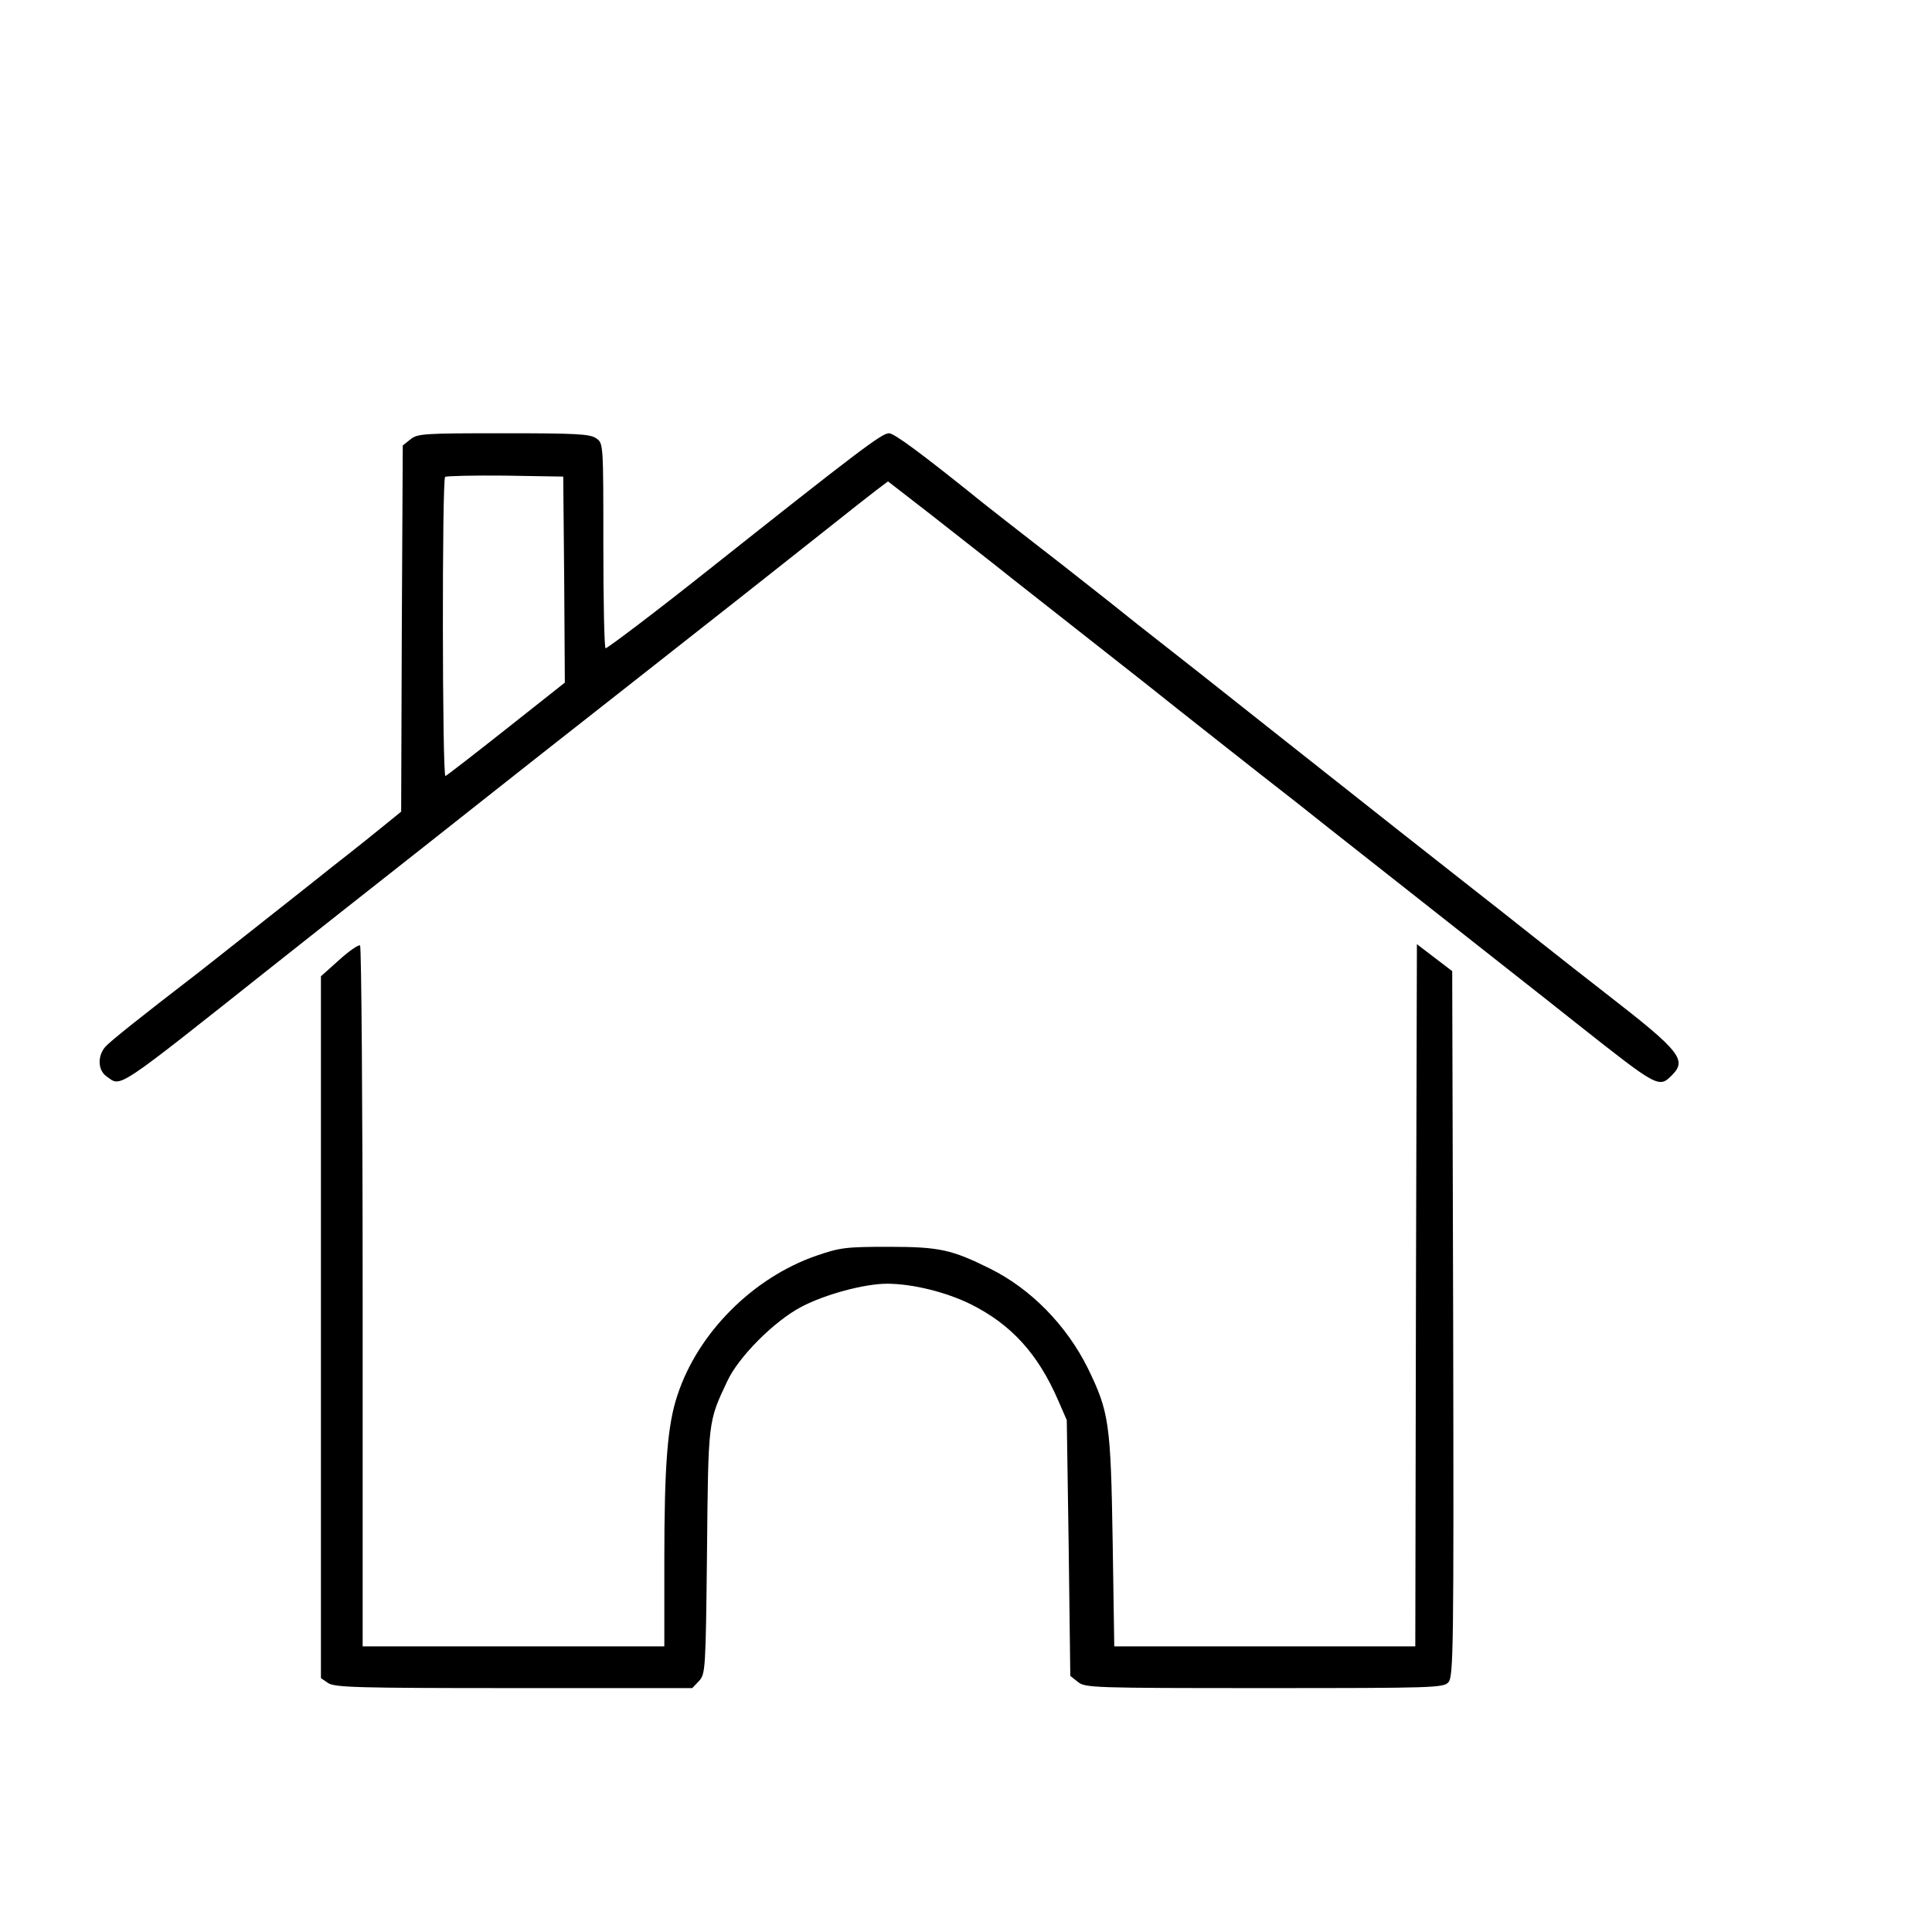
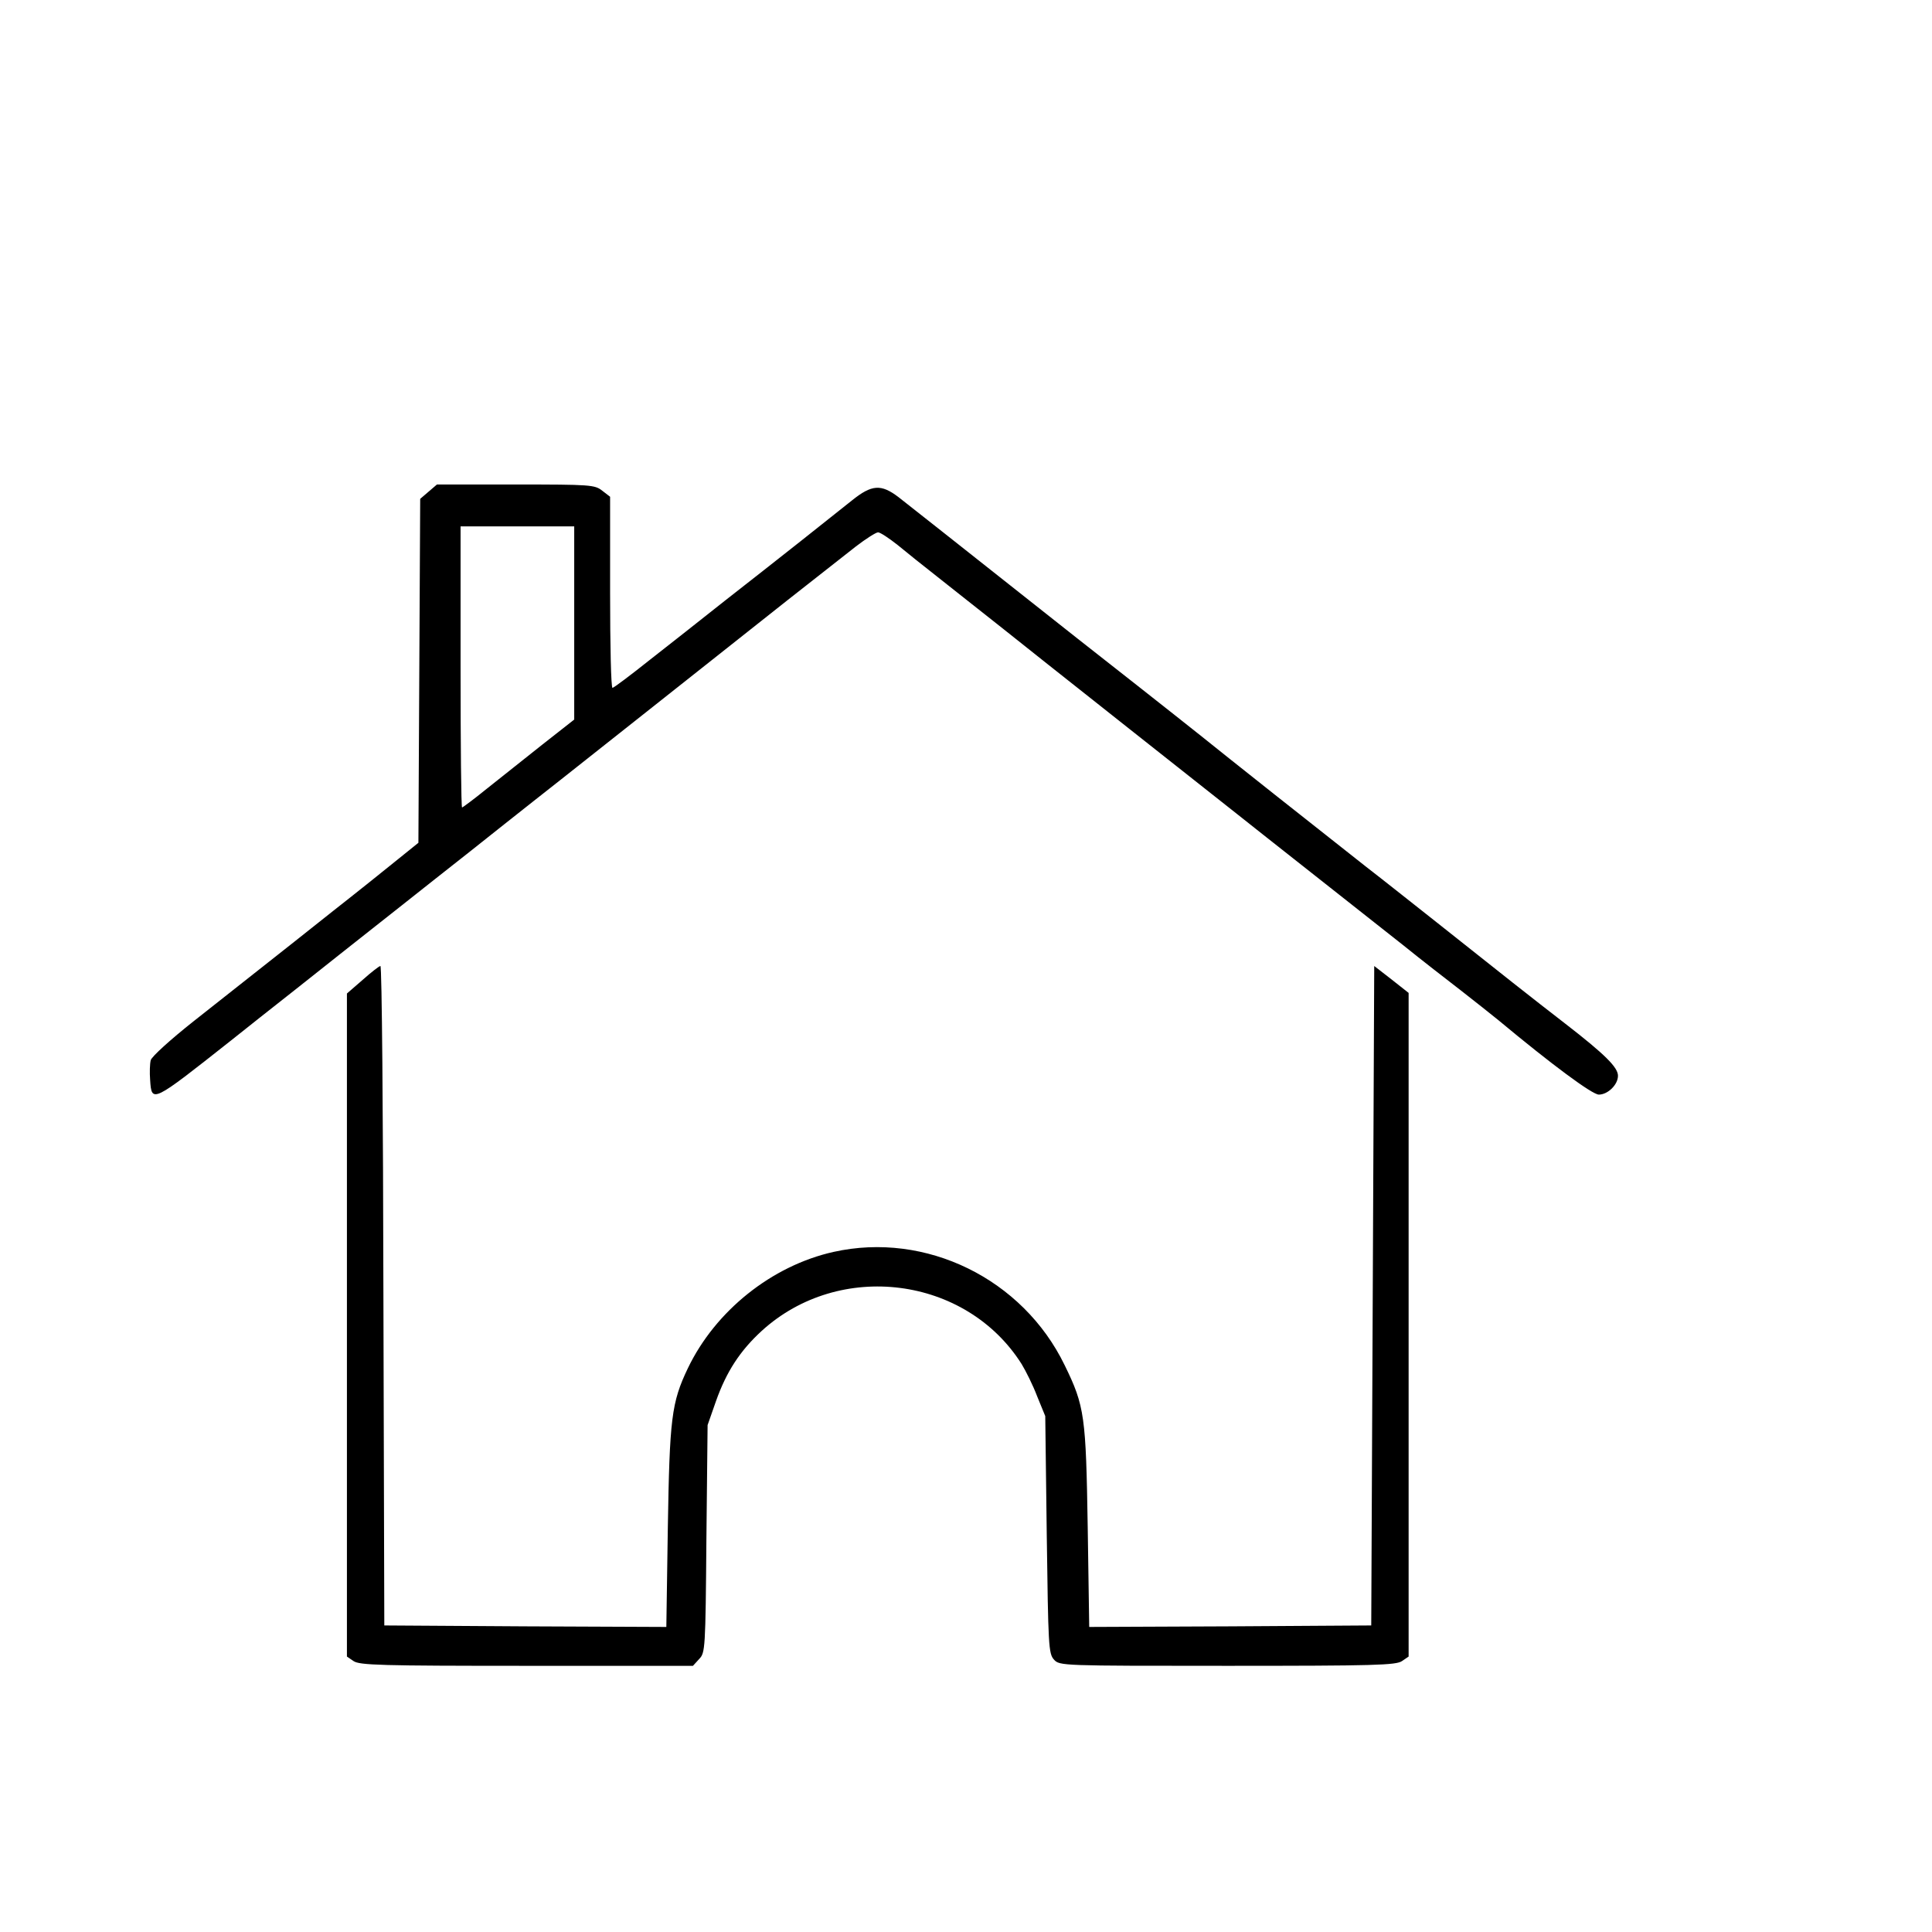
- <svg xmlns="http://www.w3.org/2000/svg" version="1" width="802.667" height="802.667" viewBox="0 0 602 602">
-   <path d="M127.9 136.9l-2.4 1.9-.3 57.1-.2 57-4.3 3.5c-2.3 1.9-10 8.1-17.2 13.7-7.1 5.7-18.2 14.4-24.5 19.4-6.3 5-13.8 10.9-16.6 13.1-19.5 15-28.1 21.9-29.6 23.6-2.5 2.9-2.3 7.3.4 9.2 4.7 3.3 2 5.1 51.8-34.4 4.1-3.3 13.6-10.7 21-16.6 18.8-14.8 34.9-27.5 45.5-35.9 8.3-6.6 23.6-18.6 46-36.2 36.5-28.7 35.1-27.6 61.5-48.5 5.8-4.6 12.1-9.6 14.1-11.1l3.6-2.7 13.8 10.7c7.6 6 18.8 14.7 24.9 19.6 6.1 4.8 15.4 12.1 20.6 16.2 5.2 4.1 14.5 11.4 20.6 16.2 6.1 4.9 16.9 13.4 24 19 7.1 5.6 17.5 13.8 23.2 18.2 5.6 4.5 14.8 11.7 20.5 16.2 5.6 4.4 16 12.6 23.1 18.2 7.1 5.6 17.5 13.8 23.1 18.2 5.6 4.4 15 11.8 20.9 16.5 25.3 20 25.5 20.1 29.6 16 4.7-4.7 2.5-7.5-19.8-24.8-5.4-4.2-15.9-12.4-23.2-18.2-7.3-5.8-15.8-12.5-18.9-14.9-5-3.9-37-29.1-61.6-48.6-15.6-12.4-32.6-25.8-43.1-34-5.5-4.4-12.9-10.3-16.4-13-3.5-2.8-10.7-8.4-16-12.5-5.3-4.1-12.3-9.6-15.6-12.2C286.8 141 278.6 135 277 135c-2.2 0-9 5.1-56.4 42.7-16.1 12.8-31.3 24.3-31.9 24.3-.4 0-.7-14.4-.7-31.9 0-31.9 0-32-2.2-33.5-1.9-1.4-6.4-1.6-28.9-1.6-24.8 0-26.8.1-29 1.9zm47.9 43.7l.2 32.1-18.2 14.4c-10 7.9-18.5 14.5-19 14.7-1 .4-1.1-92.2-.1-93.2.4-.3 8.8-.5 18.7-.4l18.1.3.3 32.1z" />
-   <path d="M105.7 299.1l-5.7 5.1v218.7l2.2 1.5c2 1.4 9.1 1.6 57.8 1.6h55.7l2.1-2.2c2-2.2 2.1-3.3 2.5-40.3.4-41 .3-40.4 6.3-53.1 3.5-7.6 14.7-18.8 23.1-23.2 7.4-3.9 19.7-7.2 26.7-7.2 7.9 0 18.4 2.6 26.1 6.4 12.6 6.3 20.9 15.4 27.2 29.9l2.7 6.2.6 39.8.5 39.9 2.4 1.9c2.2 1.8 4.7 1.9 58.1 1.9 52.7 0 55.8-.1 57.3-1.8 1.6-1.7 1.7-10.6 1.5-111.7l-.3-109.9-5.5-4.2-5.5-4.2-.3 109.4L441 513h-93.8l-.5-32.7c-.6-36.9-1.1-40.3-7.7-53.9-6.7-13.5-17.8-24.8-30.5-31.1-11.9-5.9-15.7-6.8-31.5-6.8-13.3 0-15.2.2-22.7 2.8-19.6 6.8-36.8 23.9-43.2 43.4-3.1 9.2-4.1 21.6-4.1 51.5V513h-94V404.1c0-60-.4-109.2-.8-109.5-.5-.3-3.4 1.7-6.5 4.5z" />
+ <svg xmlns="http://www.w3.org/2000/svg" version="1" width="861.333" height="861.333" viewBox="0 0 646 646">
+   <path d="M143.3 164.4l-2.8 2.4-.3 57.5-.3 57.5-6.7 5.4c-3.7 3-13.4 10.8-21.7 17.3-8.2 6.5-19 15.1-24 19-4.9 3.9-15.2 12-22.8 18-7.7 6.1-14 11.8-14.3 13-.3 1.2-.4 4.1-.2 6.6.5 7.8.6 7.7 26.8-13 4.1-3.3 14.5-11.5 23-18.2 8.5-6.8 19.6-15.5 24.5-19.4 5-3.9 14.4-11.4 21-16.6 6.6-5.2 16.9-13.3 23-18.2 6-4.8 14.6-11.5 19-15 14-11.1 37.7-29.8 47-37.2 24.8-19.7 35-27.7 51.7-40.8 3.4-2.6 6.7-4.7 7.4-4.7.7 0 3.6 1.9 6.5 4.2 2.9 2.4 8.9 7.2 13.5 10.8 4.5 3.6 14.2 11.2 21.5 17 25.1 20 29.7 23.5 42.5 33.7 7.1 5.6 18.5 14.6 25.3 20 6.8 5.4 16.1 12.7 20.6 16.3 10.3 8.1 30.3 23.9 45.5 35.9 6.3 5.1 15.1 11.9 19.5 15.3 4.4 3.4 10 7.9 12.5 9.9 17.9 14.9 31.4 24.9 33.6 24.9 3 0 6.4-3.3 6.4-6.3 0-2.8-4.3-7.1-17.6-17.4-10.5-8.1-22.4-17.5-42.9-33.8-6.6-5.2-17.4-13.8-24-18.9-15.4-12.1-47.2-37.3-55-43.6-3.3-2.6-12.7-10.1-21-16.6-17.2-13.5-22.3-17.5-43-33.9-16.9-13.4-31-24.5-37.1-29.3-5.8-4.4-8.9-4.2-15.5 1.1-6.6 5.3-24.9 19.8-42.7 33.7-7.3 5.8-18.6 14.7-25 19.7-6.4 5.1-12 9.3-12.4 9.3-.5 0-.8-14.4-.8-31.9v-32l-2.6-2c-2.5-2-3.9-2.1-29-2.1h-26.3l-2.8 2.4zm48.7 43.9v32.3l-10.7 8.4c-5.9 4.7-14.2 11.3-18.5 14.7-4.3 3.5-8.1 6.3-8.3 6.3-.3 0-.5-21.2-.5-47v-47h38v32.3z" />
+   <path d="M121.3 327.6l-5.3 4.6v221.7l2.2 1.5c2 1.4 9.1 1.6 57.8 1.6h55.7l2.1-2.3c2-2.1 2.1-3.2 2.4-40.2l.4-38 2.8-8c3.5-9.9 8.1-16.9 15.3-23.5 26-23.7 68.3-18.3 86.9 11.1 1.4 2.3 3.8 7.1 5.2 10.8l2.7 6.6.5 39.6c.5 37.2.6 39.8 2.4 41.8 1.9 2.1 2.3 2.1 58 2.1 49.2 0 56.4-.2 58.4-1.6l2.2-1.5V332l-5.7-4.5-5.8-4.5-.5 110.3-.5 110.2-47.1.3-47.2.2-.5-33.2c-.6-37.3-1-40.6-7.7-54.3-14-28.9-46.4-44.8-77.3-37.9-20.6 4.6-39.5 19.7-48.7 38.9-5.5 11.5-6.1 16.8-6.7 53.3l-.5 33.2-47.2-.2-47.1-.3-.3-110.3c-.1-60.6-.5-110.2-1-110.2-.4 0-3.1 2.1-5.9 4.6z" />
</svg>
